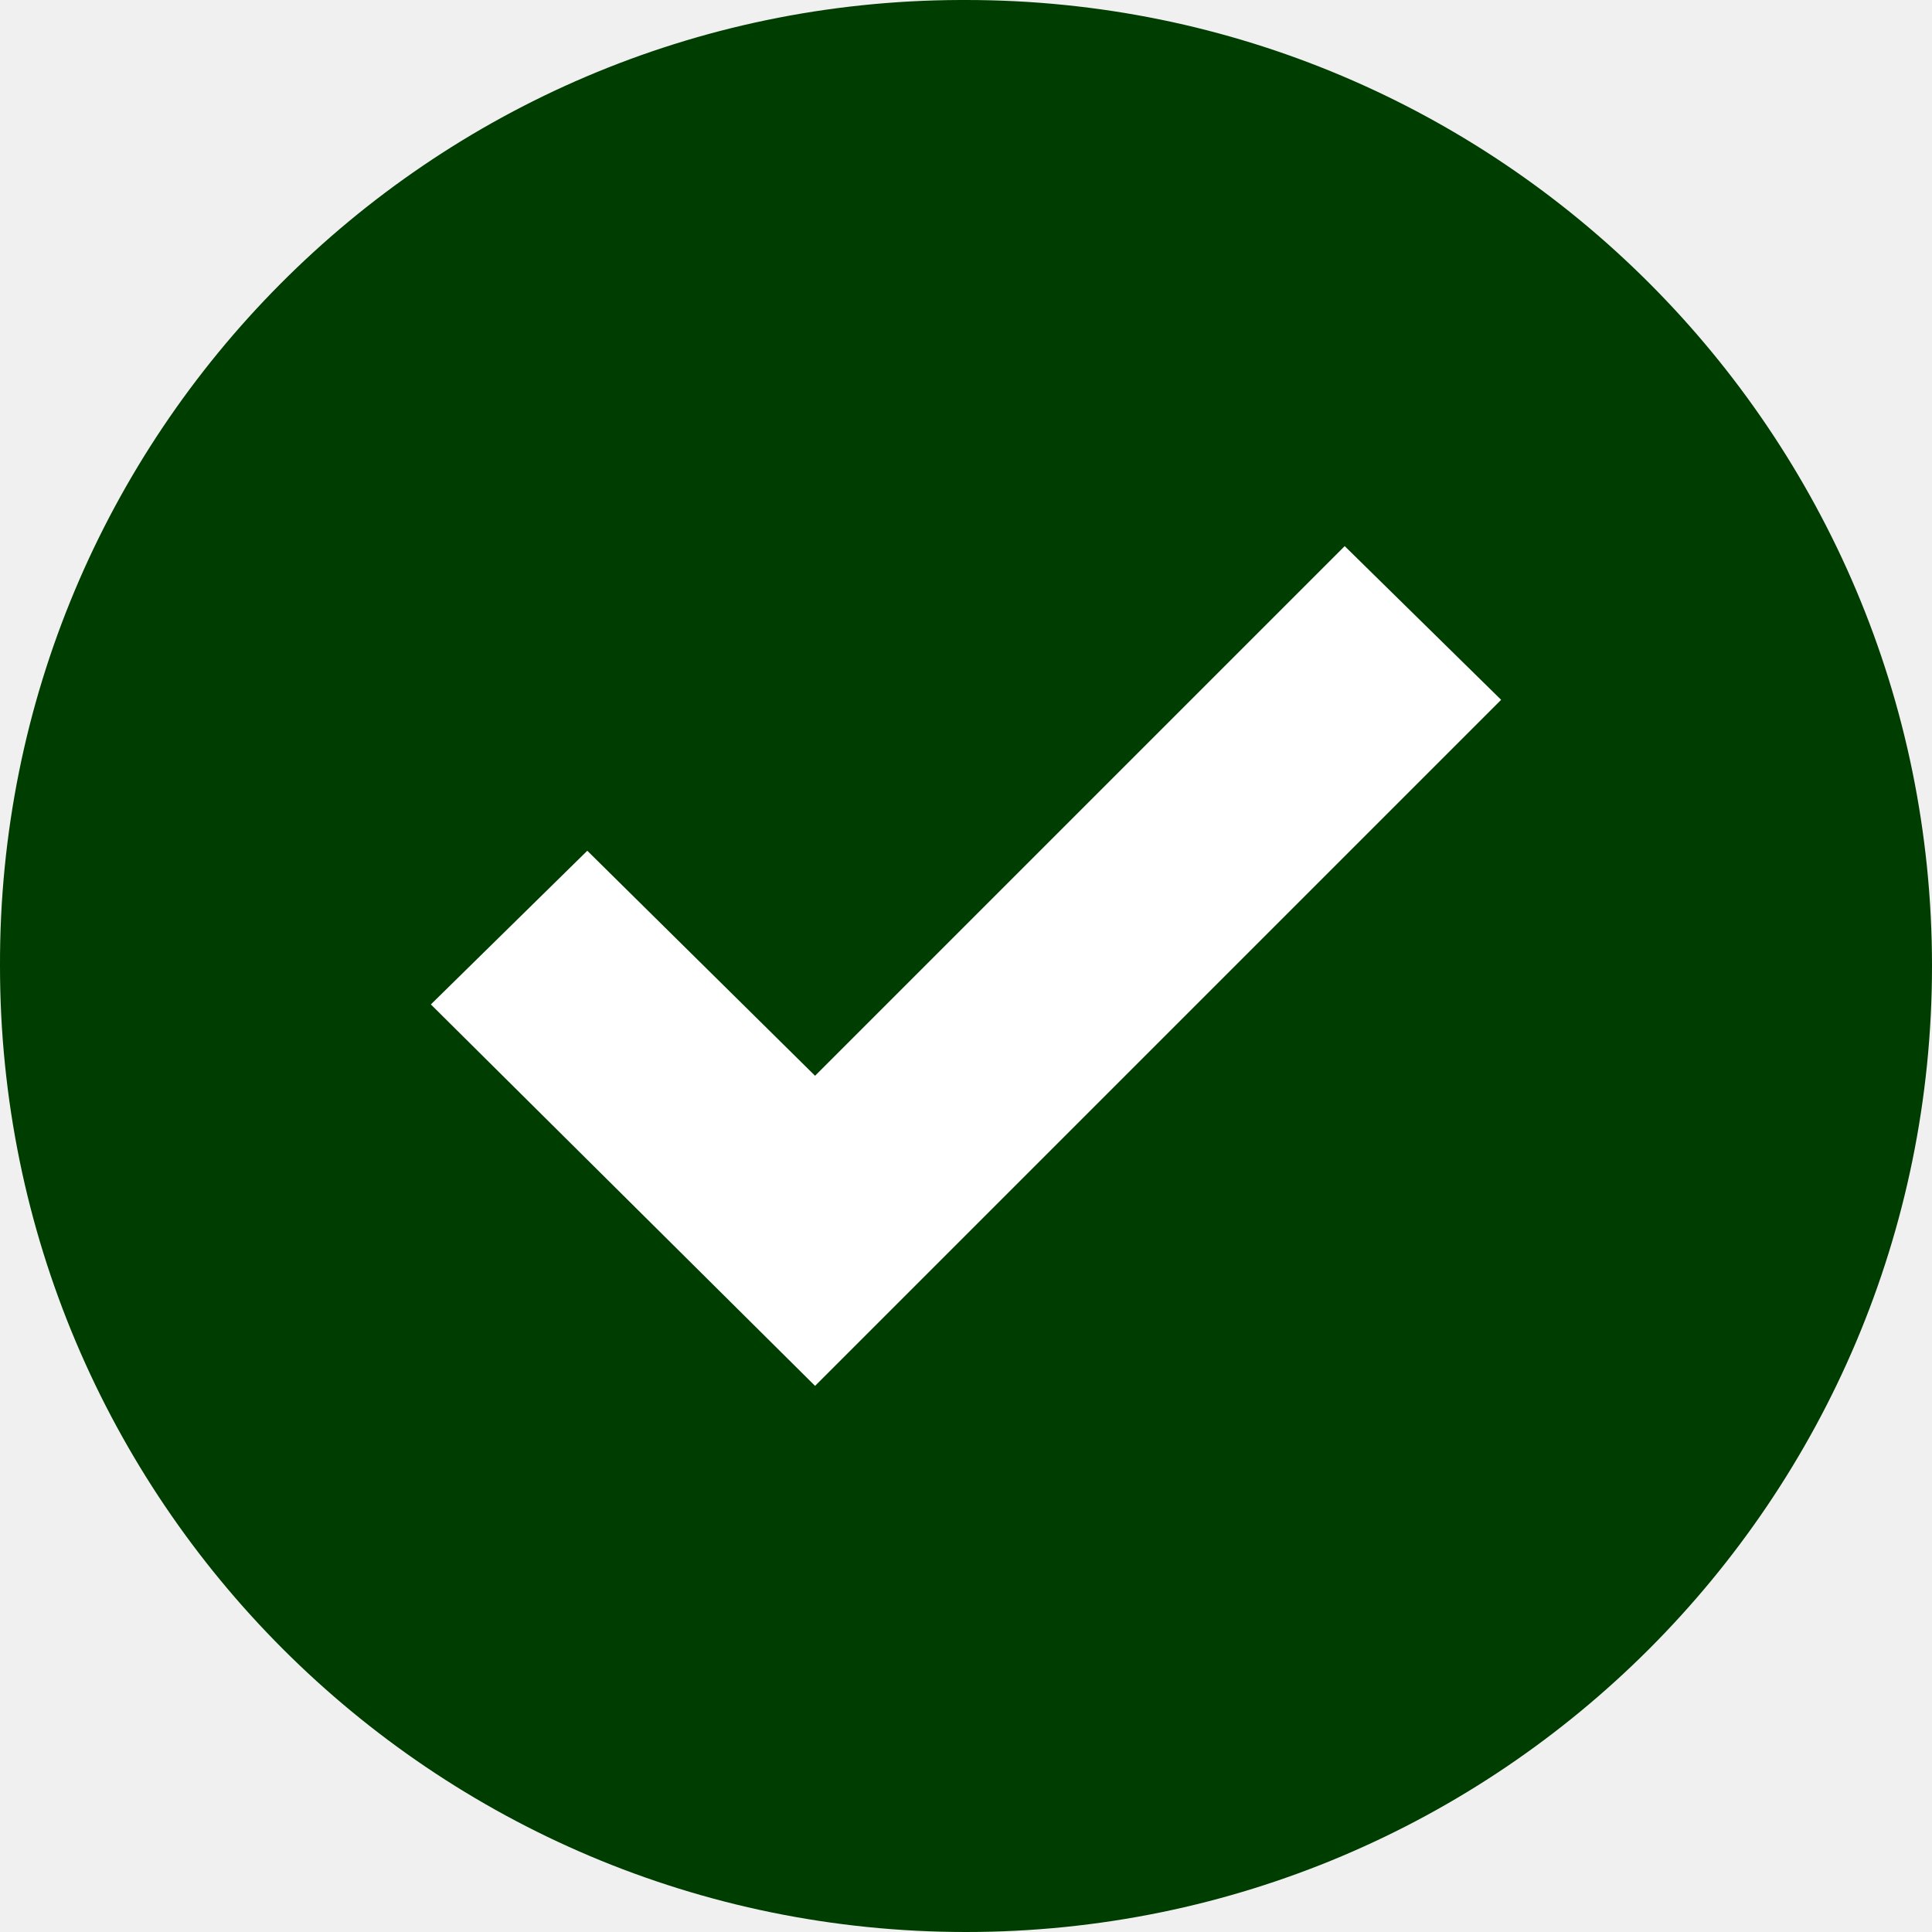
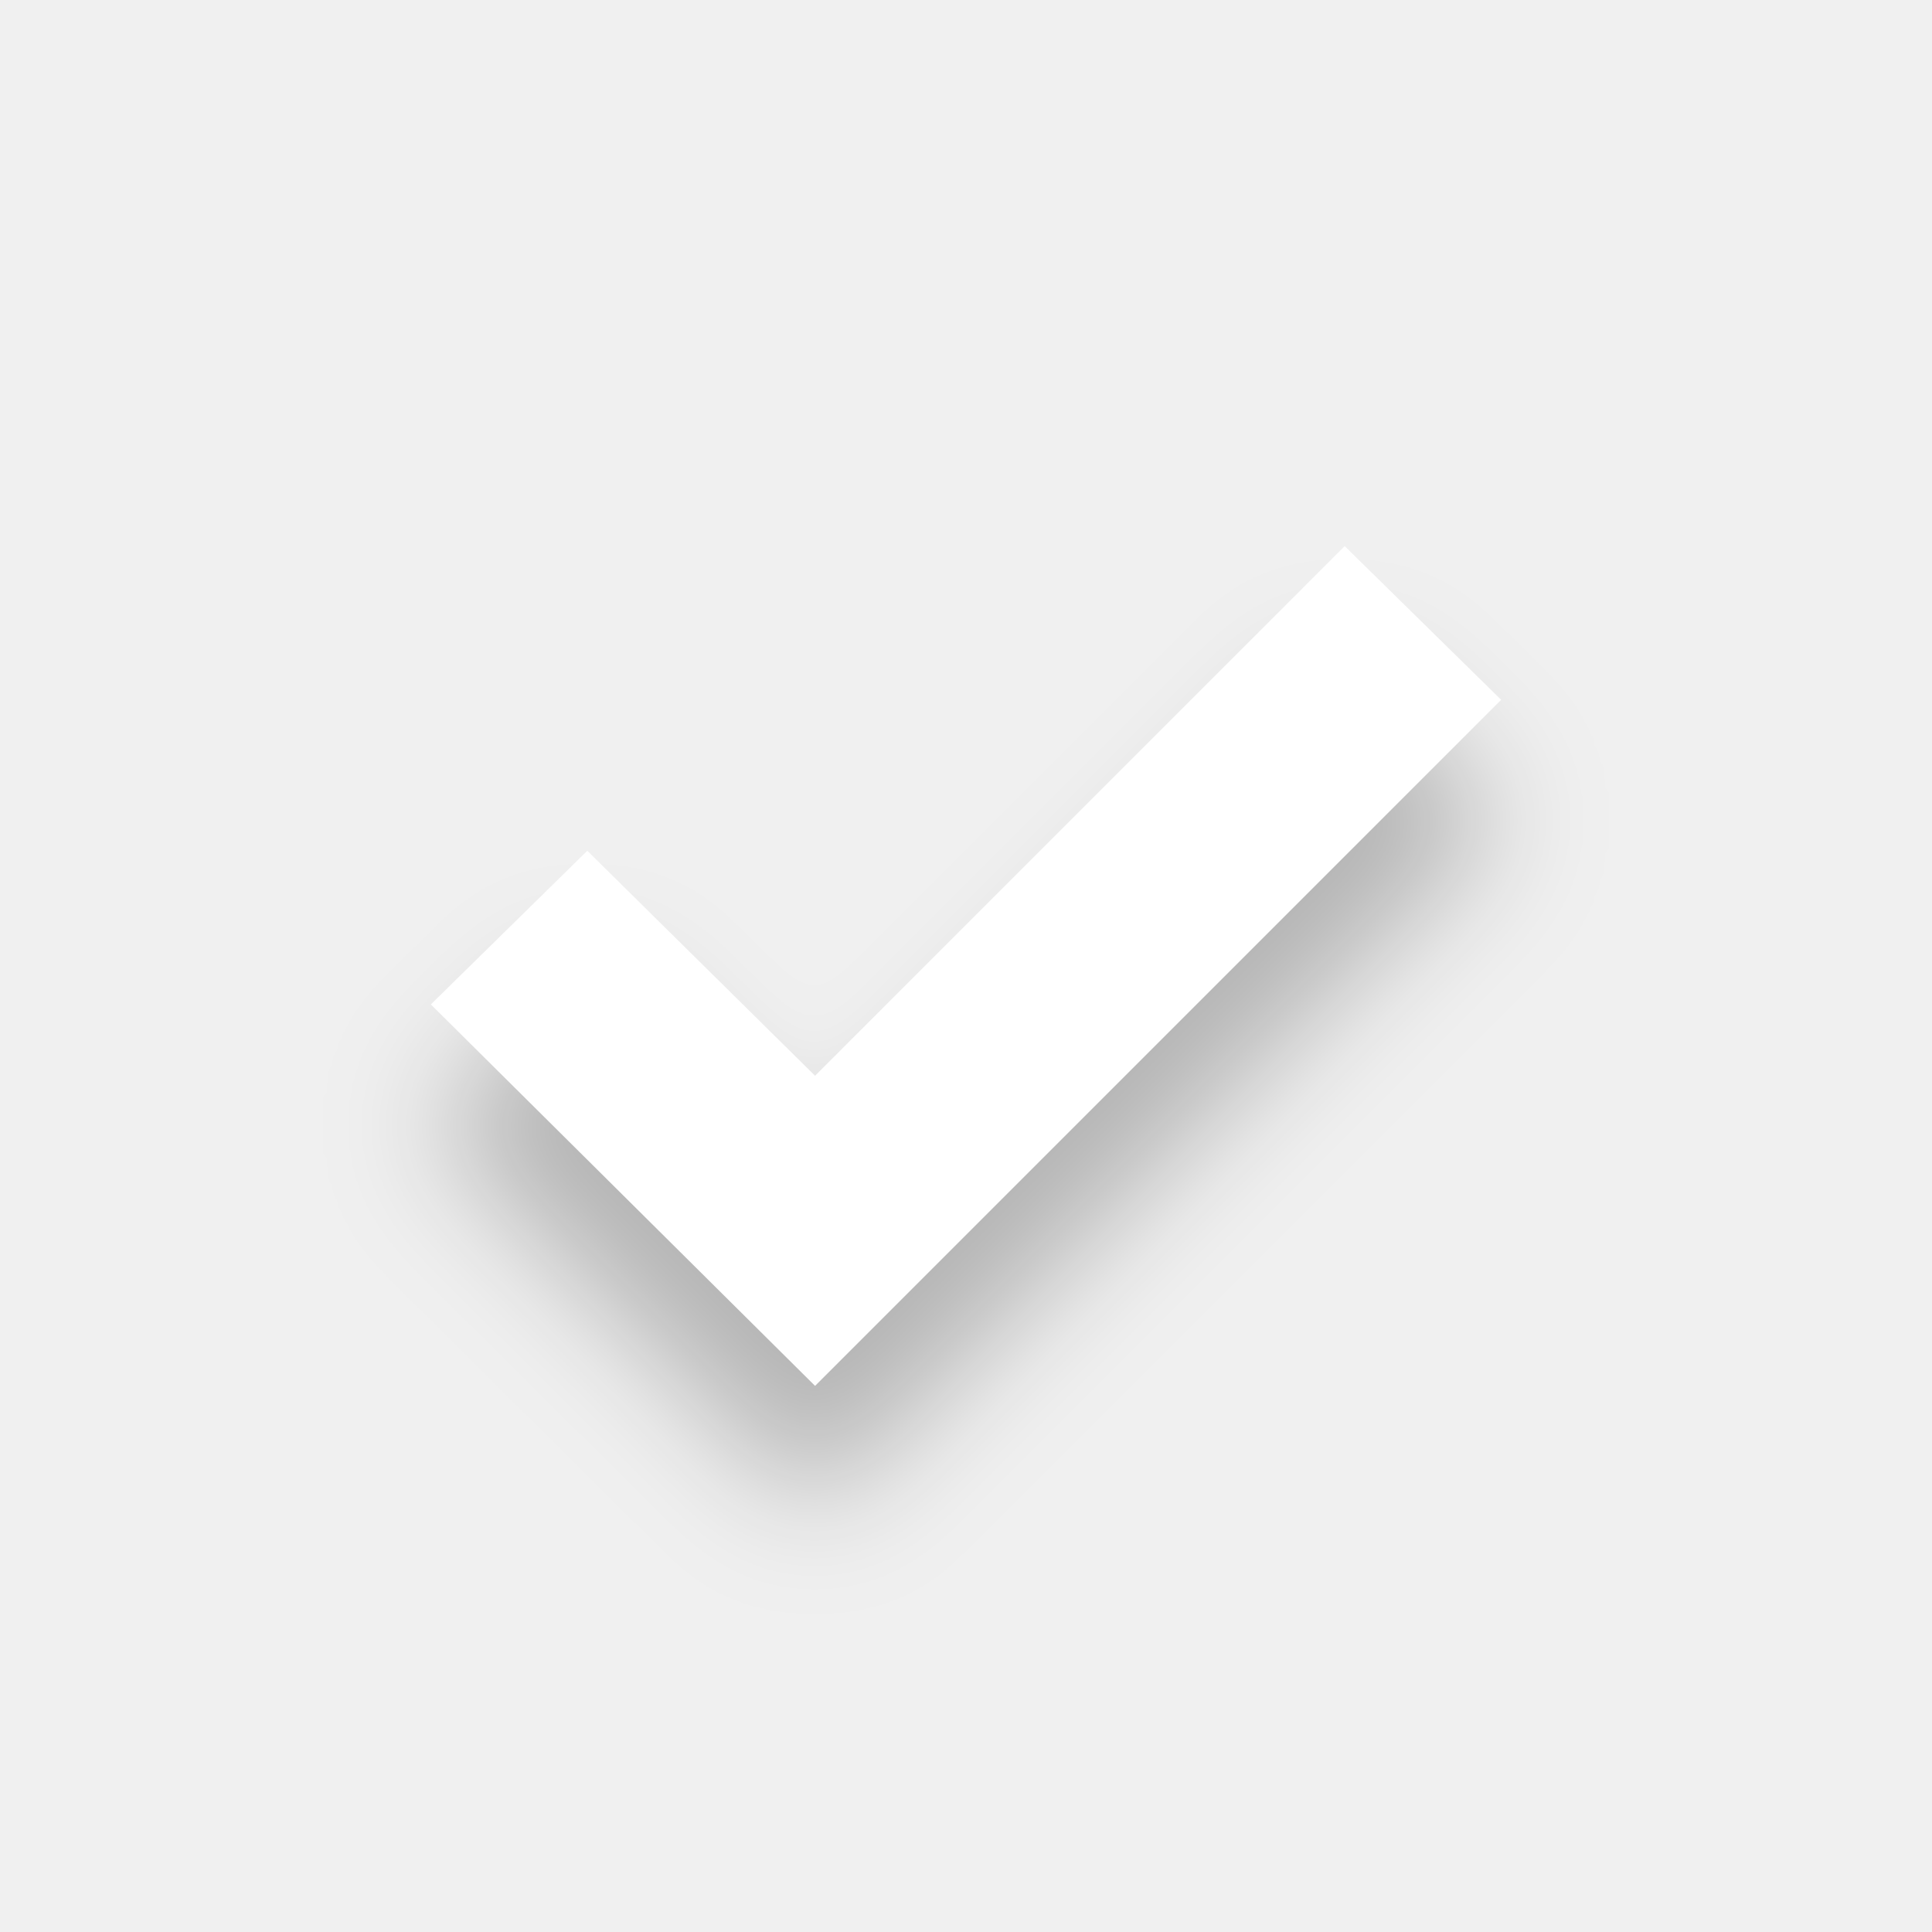
<svg xmlns="http://www.w3.org/2000/svg" width="64" height="64" viewBox="0 0 64 64" fill="none">
-   <g clip-path="url(#clip0)">
-     <path d="M32 0C49.673 0 64 14.327 64 32C64 49.673 49.673 64 32 64C14.327 64 0 49.673 0 32C-0.05 14.377 14.195 0.051 31.818 0C31.879 0 31.94 0 32 0Z" fill="#003D00" />
+   <g clip-path="url(#clip0)" filter="url(#filter0_d)">
    <path d="M49.727 23.182L27 45.909L14.273 33.273L19.455 28.182L27 35.636L44.545 18.091L49.727 23.182Z" fill="white" />
  </g>
  <defs>
+     <filter id="filter0_d" x="-4" y="0" width="72" height="72" filterUnits="userSpaceOnUse" color-interpolation-filters="sRGB">
+       <feFlood flood-opacity="0" result="BackgroundImageFix" />
+       <feColorMatrix in="SourceAlpha" type="matrix" values="0 0 0 0 0 0 0 0 0 0 0 0 0 0 0 0 0 0 127 0" />
+       <feOffset dy="4" />
+       <feGaussianBlur stdDeviation="2" />
+       <feColorMatrix type="matrix" values="0 0 0 0 0 0 0 0 0 0 0 0 0 0 0 0 0 0 0.25 0" />
+       <feBlend mode="normal" in2="BackgroundImageFix" result="effect1_dropShadow" />
+       <feBlend mode="normal" in="SourceGraphic" in2="effect1_dropShadow" result="shape" />
+     </filter>
    <clipPath id="clip0">
      <rect width="64" height="64" fill="white" />
    </clipPath>
  </defs>
</svg>
